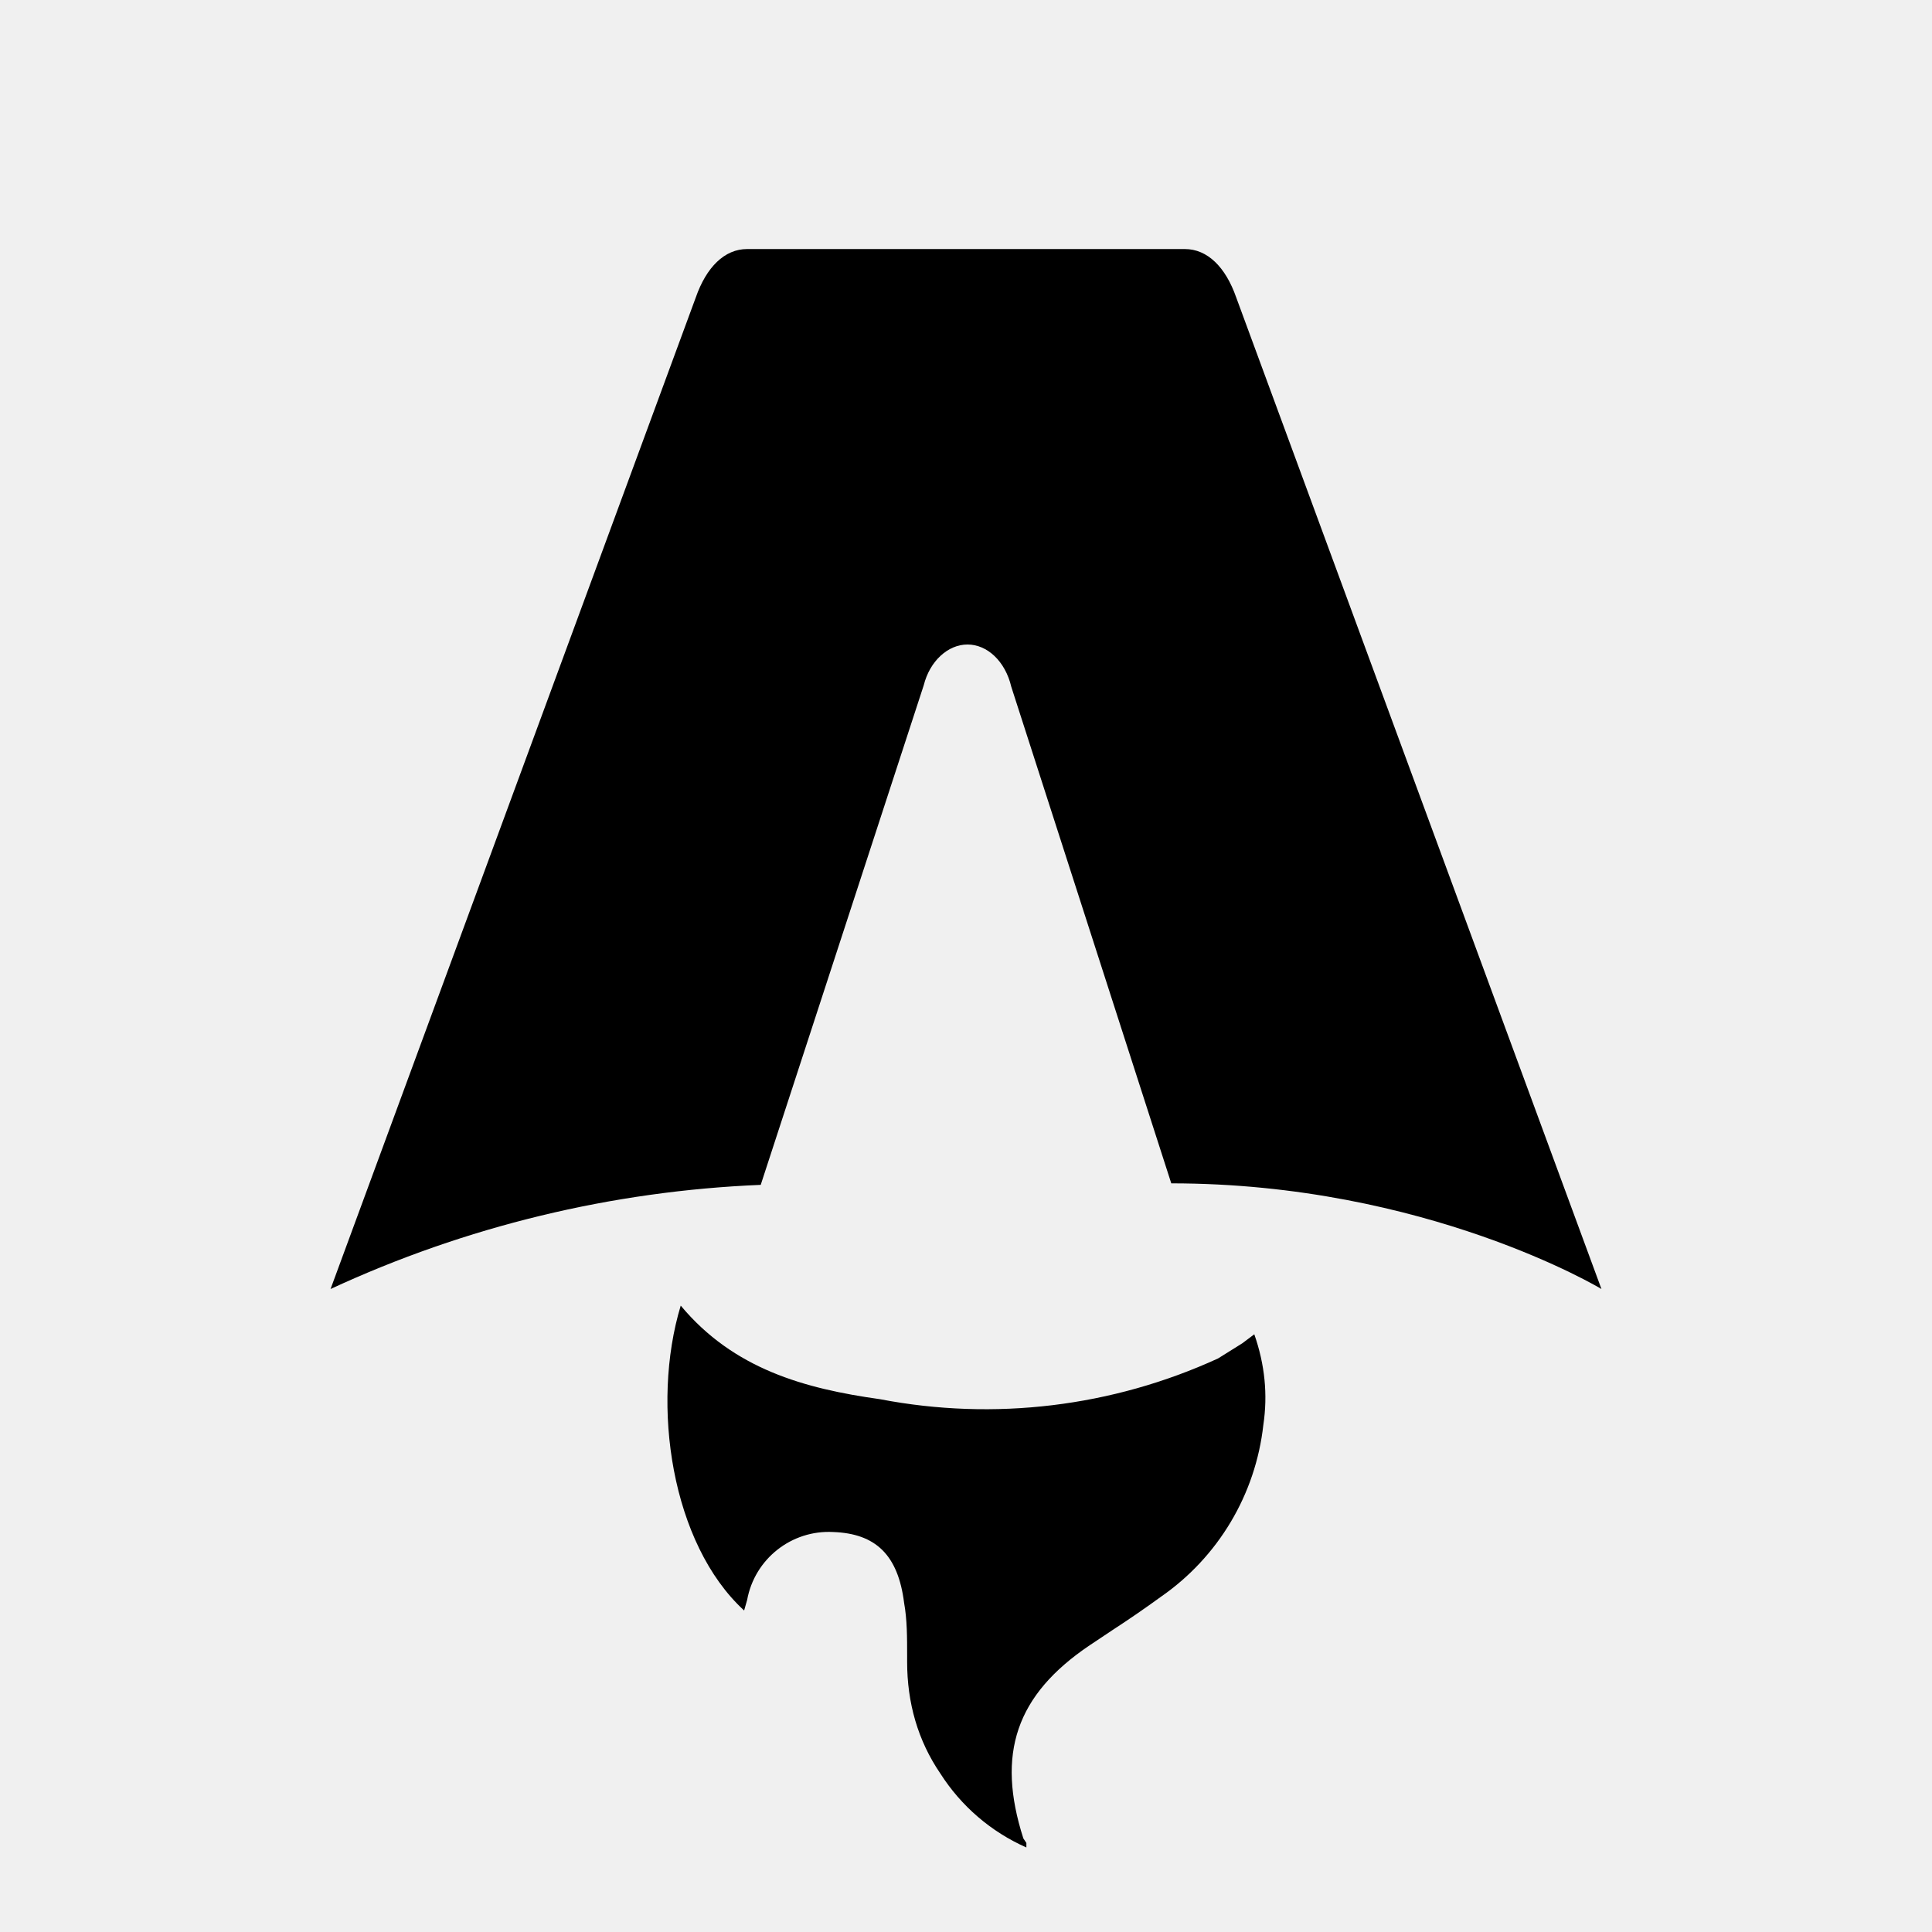
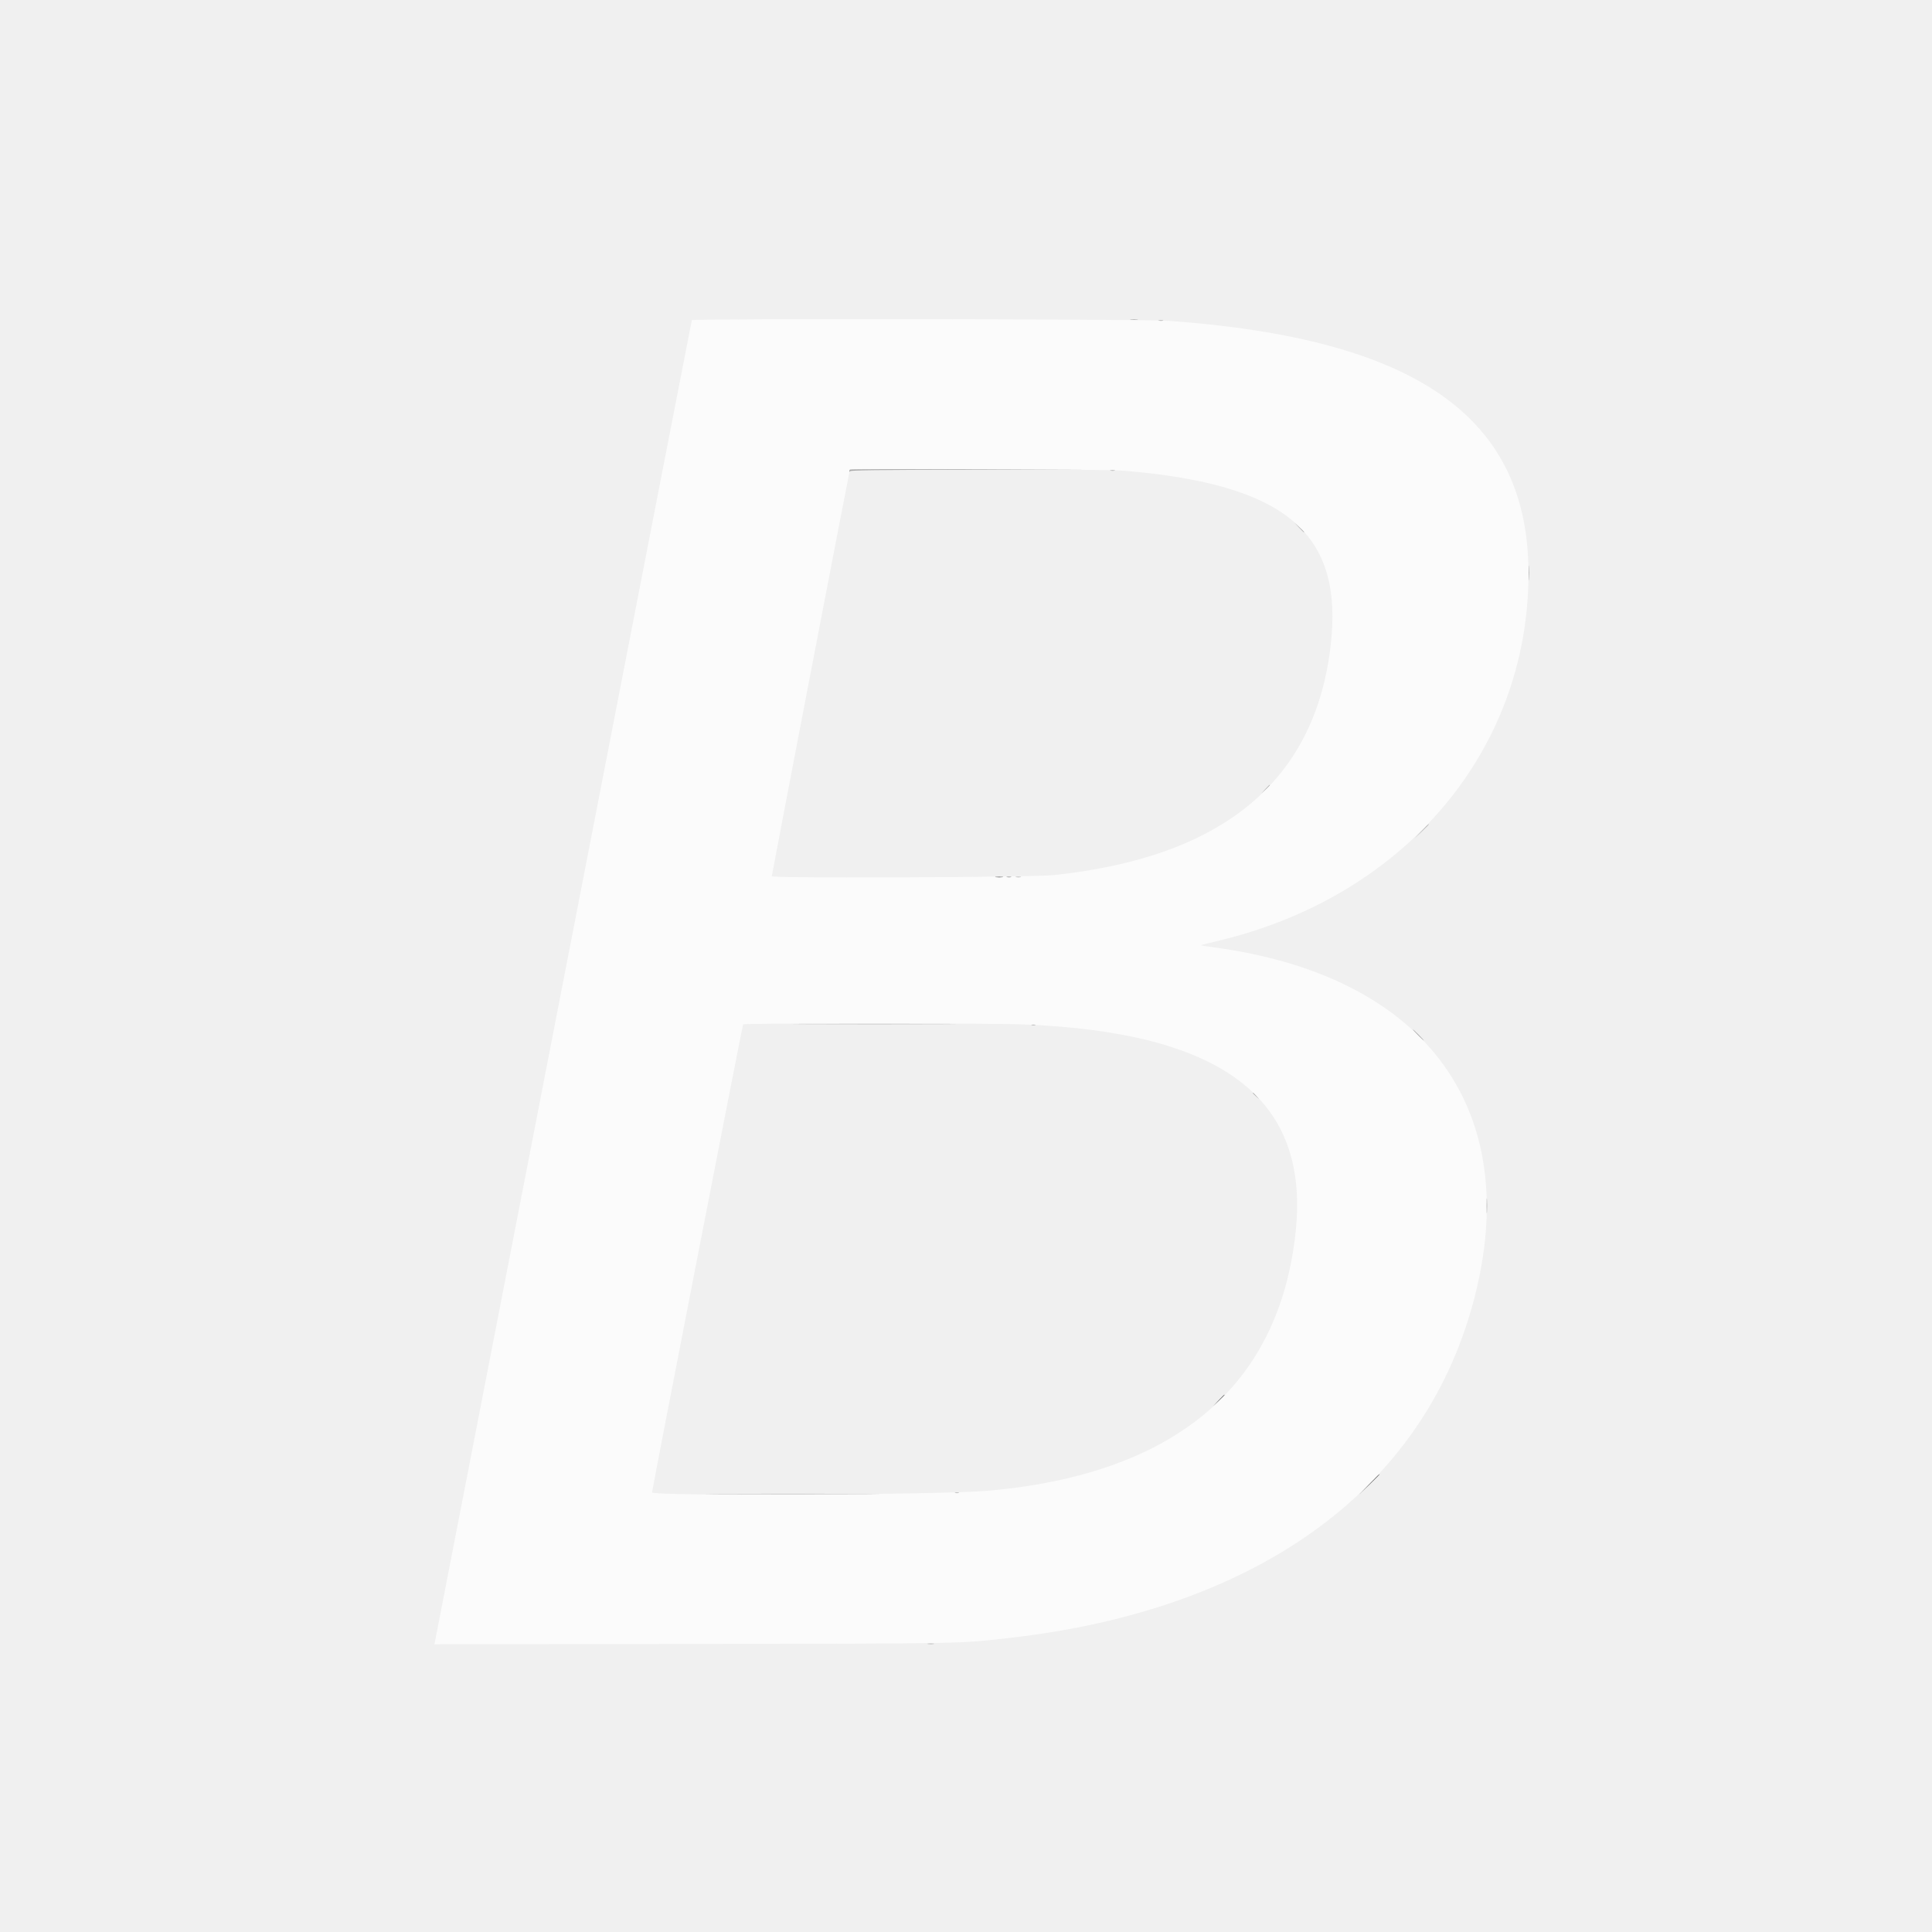
- <svg xmlns="http://www.w3.org/2000/svg" fill="none" viewBox="0 0 128 128">
-   <path d="M50.4 78.5a75.1 75.1 0 0 0-28.5 6.9l24.2-65.7c.7-2 1.9-3.2 3.4-3.2h29c1.5 0 2.7 1.2 3.4 3.2l24.2 65.7s-11.6-7-28.5-7L67 45.5c-.4-1.7-1.6-2.8-2.9-2.8-1.3 0-2.5 1.1-2.9 2.7L50.4 78.5Zm-1.1 28.2Zm-4.2-20.2c-2 6.6-.6 15.8 4.2 20.2a17.5 17.5 0 0 1 .2-.7 5.5 5.5 0 0 1 5.7-4.5c2.8.1 4.3 1.5 4.7 4.7.2 1.1.2 2.3.2 3.5v.4c0 2.7.7 5.2 2.2 7.4a13 13 0 0 0 5.7 4.9v-.3l-.2-.3c-1.8-5.6-.5-9.5 4.4-12.8l1.5-1a73 73 0 0 0 3.2-2.2 16 16 0 0 0 6.8-11.4c.3-2 .1-4-.6-6l-.8.6-1.6 1a37 37 0 0 1-22.4 2.7c-5-.7-9.7-2-13.2-6.2Z" />
-   <style>
-         path { fill: #000; }
-         @media (prefers-color-scheme: dark) {
-             path { fill: #FFF; }
-         }
-     </style>
+ <svg xmlns="http://www.w3.org/2000/svg" id="svg" version="1.1" width="400" height="400" viewBox="0, 0, 400,400">
+   <g id="svgg">
+     <path id="path0" d="M143.235 66.291 C 143.184 66.441,131.234 127.875,116.681 202.813 C 102.128 277.750,90.158 339.371,90.082 339.748 L 89.944 340.434 143.045 340.359 C 200.426 340.277,198.296 340.316,208.646 339.157 C 261.047 333.287,295.671 307.734,305.528 267.656 C 315.054 228.922,294.516 201.901,251.154 196.118 C 249.714 195.926,248.572 195.734,248.616 195.690 C 248.660 195.646,250.090 195.285,251.796 194.887 C 290.687 185.810,316.458 155.465,316.458 118.748 C 316.458 86.375,293.334 70.130,241.979 66.427 C 236.798 66.054,143.361 65.925,143.235 66.291 M232.917 97.473 C 266.218 100.305,278.121 110.352,275.523 133.438 C 272.352 161.603,253.281 177.481,218.180 181.180 C 213.718 181.650,159.793 181.870,159.790 181.418 C 159.789 181.107,175.805 97.751,175.948 97.327 C 176.071 96.961,228.479 97.096,232.917 97.473 M211.563 212.085 C 253.046 213.630,271.170 227.350,268.254 255.000 C 264.877 287.010,243.255 305.226,204.583 308.640 C 194.848 309.500,135.000 309.799,135.000 308.988 C 135.000 308.441,153.700 212.333,153.855 212.082 C 154.024 211.809,204.218 211.811,211.563 212.085 " stroke="none" fill="#fbfbfb" fill-rule="evenodd" />
+     <path id="path1" d="M206.198 181.609 C 206.570 181.655,207.180 181.655,207.552 181.609 C 207.924 181.563,207.620 181.525,206.875 181.525 C 206.130 181.525,205.826 181.563,206.198 181.609 M252.285 289.948 L 251.146 291.146 252.344 290.007 C 253.003 289.381,253.542 288.842,253.542 288.809 C 253.542 288.655,253.342 288.835,252.285 289.948 M283.434 307.344 L 281.354 309.479 283.490 307.400 C 284.664 306.256,285.625 305.295,285.625 305.264 C 285.625 305.114,285.365 305.360,283.434 307.344 " stroke="none" fill="#4d4d4d" fill-rule="evenodd" />
+     <path id="path2" d="M234.115 66.192 C 234.487 66.239,235.096 66.239,235.469 66.192 C 235.841 66.146,235.536 66.108,234.792 66.108 C 234.047 66.108,233.742 66.146,234.115 66.192 M239.950 66.397 C 240.209 66.447,240.584 66.445,240.784 66.393 C 240.983 66.341,240.771 66.300,240.313 66.303 C 239.854 66.305,239.691 66.348,239.950 66.397 M175.972 97.222 C 175.896 97.299,175.835 97.463,175.837 97.587 C 175.838 97.721,175.906 97.708,176.005 97.553 C 176.134 97.349,181.402 97.282,200.741 97.240 L 225.313 97.186 200.712 97.135 C 187.181 97.106,176.049 97.146,175.972 97.222 M229.950 97.439 C 230.209 97.489,230.584 97.487,230.784 97.435 C 230.983 97.383,230.771 97.342,230.313 97.344 C 229.854 97.347,229.691 97.389,229.950 97.439 M268.950 109.219 C 269.813 110.139,270.000 110.304,270.000 110.148 C 270.000 110.114,269.555 109.669,269.010 109.158 L 268.021 108.229 268.950 109.219 M316.538 118.646 C 316.538 120.021,316.572 120.556,316.613 119.836 C 316.654 119.115,316.653 117.990,316.612 117.336 C 316.571 116.681,316.537 117.271,316.538 118.646 M261.969 163.385 L 261.146 164.271 262.031 163.447 C 262.855 162.681,263.012 162.500,262.855 162.500 C 262.821 162.500,262.422 162.898,261.969 163.385 M294.265 172.135 L 292.813 173.646 294.323 172.193 C 295.726 170.844,295.928 170.625,295.776 170.625 C 295.744 170.625,295.064 171.305,294.265 172.135 M210.365 181.605 C 210.622 181.655,211.044 181.655,211.302 181.605 C 211.560 181.556,211.349 181.515,210.833 181.515 C 210.318 181.515,210.107 181.556,210.365 181.605 M167.448 212.031 C 174.924 212.062,187.159 212.062,194.635 212.031 C 202.112 212.001,195.995 211.976,181.042 211.976 C 166.089 211.976,159.971 212.001,167.448 212.031 M213.594 212.227 C 213.794 212.279,214.122 212.279,214.323 212.227 C 214.523 212.175,214.359 212.132,213.958 212.132 C 213.557 212.132,213.393 212.175,213.594 212.227 M293.542 214.271 C 294.164 214.901,294.720 215.417,294.777 215.417 C 294.835 215.417,294.372 214.901,293.750 214.271 C 293.128 213.641,292.572 213.125,292.514 213.125 C 292.457 213.125,292.919 213.641,293.542 214.271 M259.375 226.315 C 259.375 226.351,259.680 226.656,260.052 226.992 L 260.729 227.604 260.117 226.927 C 259.547 226.296,259.375 226.154,259.375 226.315 M307.788 249.688 C 307.788 251.063,307.822 251.598,307.863 250.877 C 307.904 250.157,307.903 249.032,307.862 248.377 C 307.821 247.723,307.787 248.313,307.788 249.688 M197.760 309.102 C 197.961 309.154,198.289 309.154,198.490 309.102 C 198.690 309.050,198.526 309.007,198.125 309.007 C 197.724 309.007,197.560 309.050,197.760 309.102 M149.548 309.323 C 157.606 309.353,170.731 309.353,178.714 309.323 C 186.697 309.293,180.104 309.268,164.063 309.268 C 148.021 309.268,141.489 309.293,149.548 309.323 M192.135 340.358 C 192.451 340.405,192.966 340.405,193.281 340.358 C 193.596 340.310,193.339 340.271,192.708 340.271 C 192.078 340.271,191.820 340.310,192.135 340.358 " stroke="none" fill="#a7a7a7" fill-rule="evenodd" />
+     <path id="path3" d="M208.492 181.606 C 208.751 181.656,209.126 181.654,209.325 181.601 C 209.525 181.549,209.313 181.509,208.854 181.511 C 208.396 181.513,208.233 181.556,208.492 181.606 " stroke="none" fill="#848484" fill-rule="evenodd" />
+     <path id="path4" d="" stroke="none" fill="#8c8c8c" fill-rule="evenodd" />
+   </g>
</svg>
